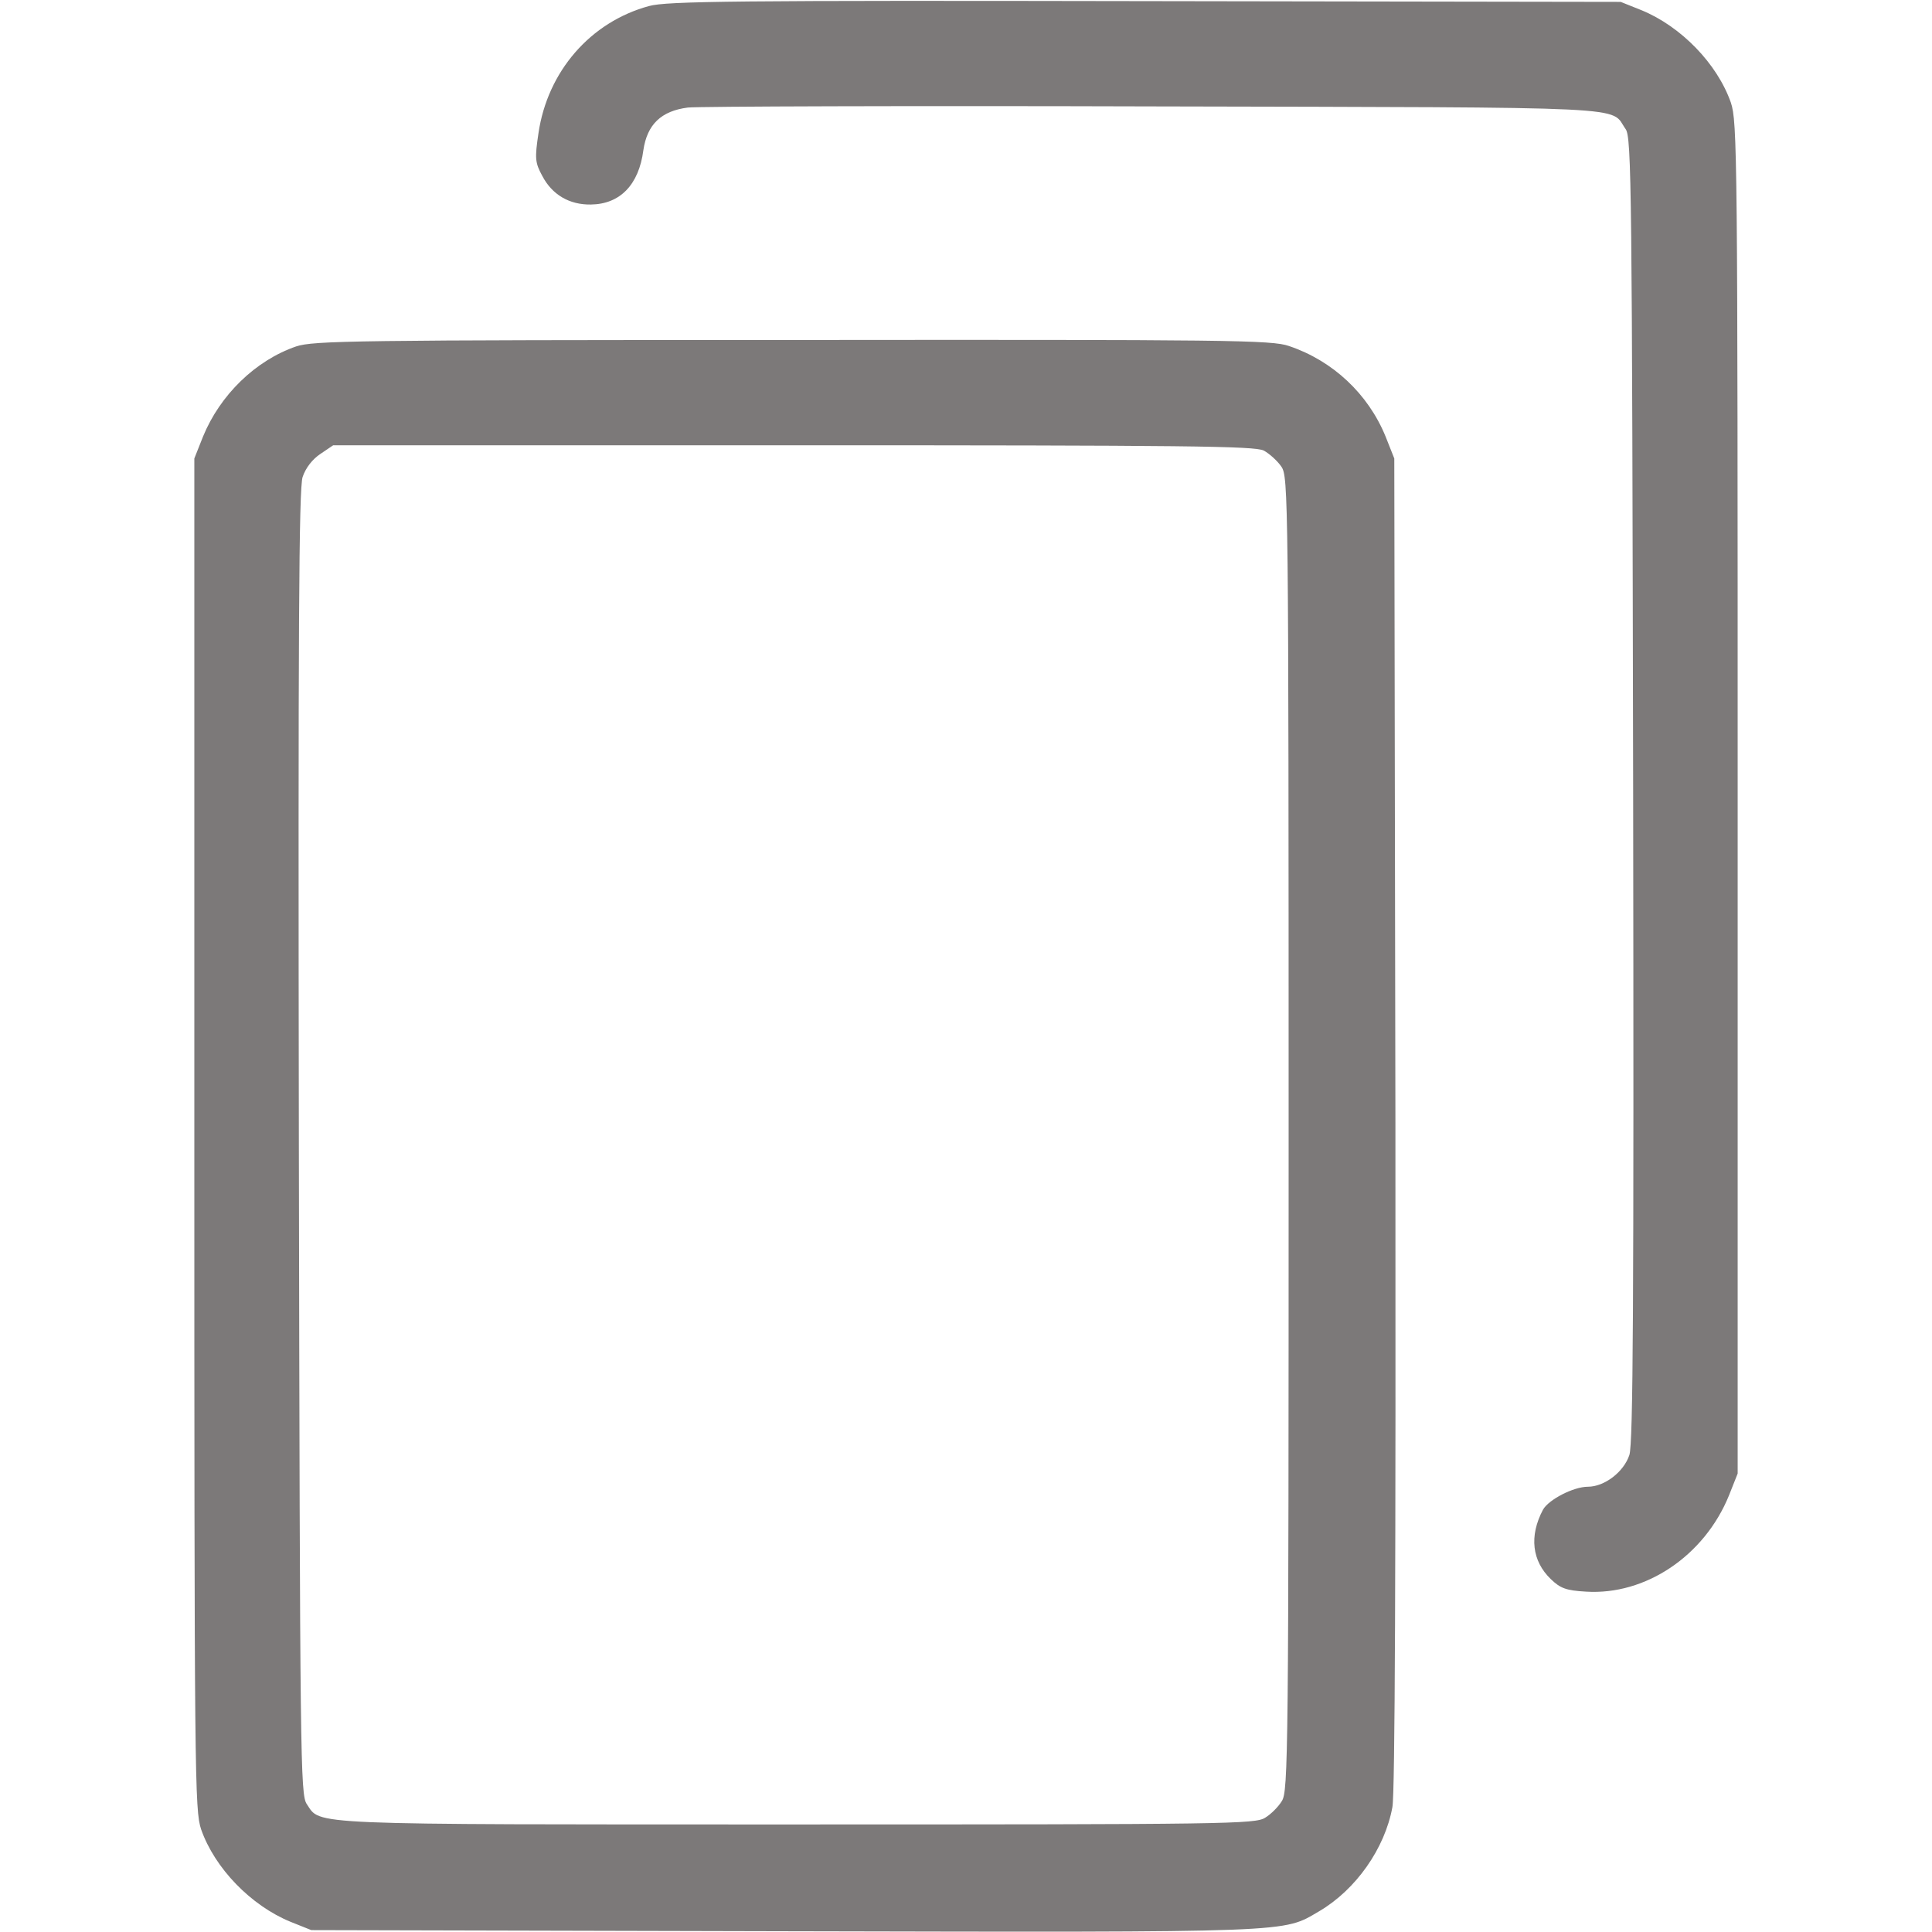
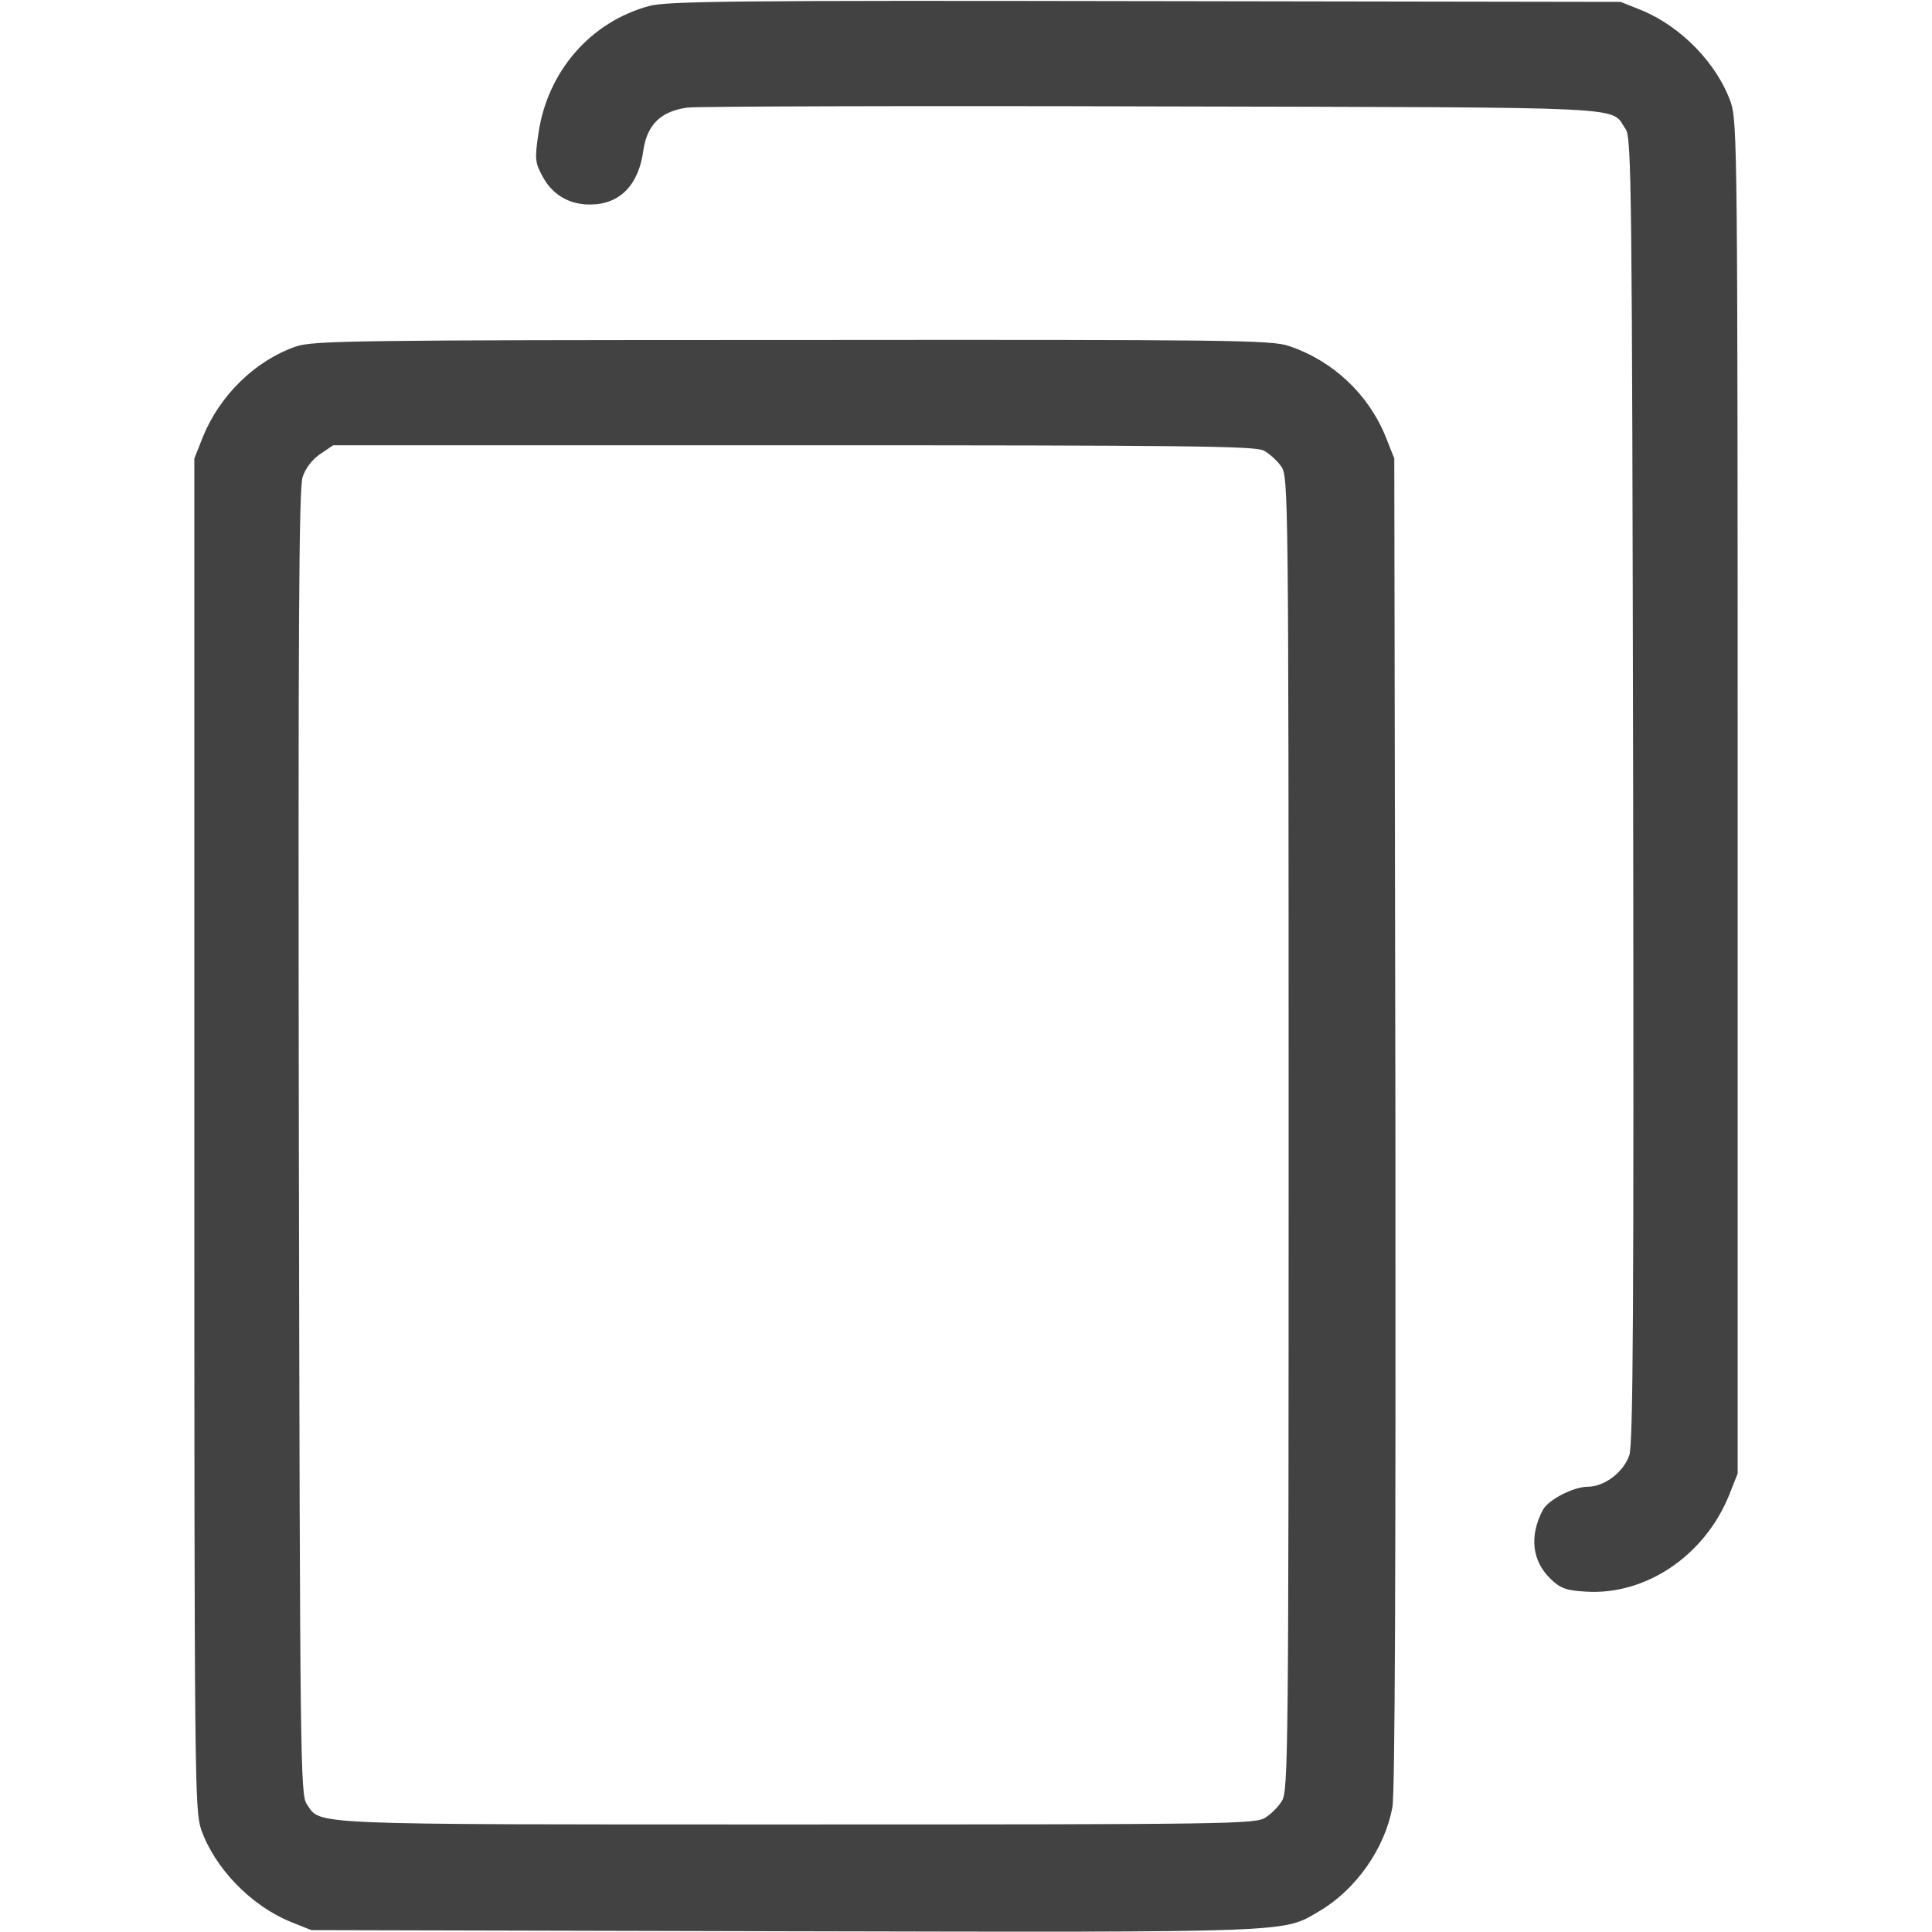
<svg xmlns="http://www.w3.org/2000/svg" version="1.0" width="512pt" height="512pt" viewBox="0 0 512 512" preserveAspectRatio="xMidYMid meet">
-   <g transform="translate(0,512) scale(0.1,-0.1)" fill="#7c7979" stroke="none">
+   <g transform="translate(0,512) scale(0.1,-0.1)" fill="#424242" stroke="none">
    <path d="M1720 5104 c-155 -42 -269 -173 -293 -337 -10 -67 -9 -78 10 -113 26 -50 72 -77 129 -76 77 1 127 52 139 144 10 68 47 104 118 113 28 3 585 5 1237 3 1298 -3 1205 1 1248 -60 16 -21 17 -160 20 -1749 2 -1370 0 -1734 -10 -1765 -15 -45 -66 -84 -110 -84 -38 0 -104 -34 -119 -61 -37 -70 -29 -136 21 -184 25 -24 40 -30 93 -33 158 -10 314 95 379 255 l23 58 0 1790 c0 1710 -1 1792 -18 1843 -36 103 -132 202 -237 245 l-55 22 -1260 2 c-1086 2 -1268 0 -1315 -13z" />
    <path d="M785 4202 c-108 -37 -202 -129 -247 -239 l-23 -58 0 -1790 c0 -1710 1 -1792 18 -1843 36 -103 132 -202 237 -245 l55 -22 1254 -3 c1366 -3 1319 -4 1417 53 97 57 174 166 194 276 7 37 9 643 8 1815 l-3 1759 -23 58 c-46 113 -140 201 -256 240 -45 16 -162 17 -1315 16 -1167 0 -1270 -2 -1316 -17z m2564 -276 c15 -8 37 -28 47 -43 18 -27 19 -76 19 -1768 0 -1646 -1 -1742 -18 -1768 -9 -15 -29 -35 -44 -44 -26 -17 -98 -18 -1243 -18 -1315 0 -1259 -2 -1297 54 -17 25 -18 109 -21 1752 -2 1368 0 1735 10 1765 8 24 26 47 47 61 l34 23 1219 0 c1045 0 1223 -2 1247 -14z" />
  </g>
</svg>
